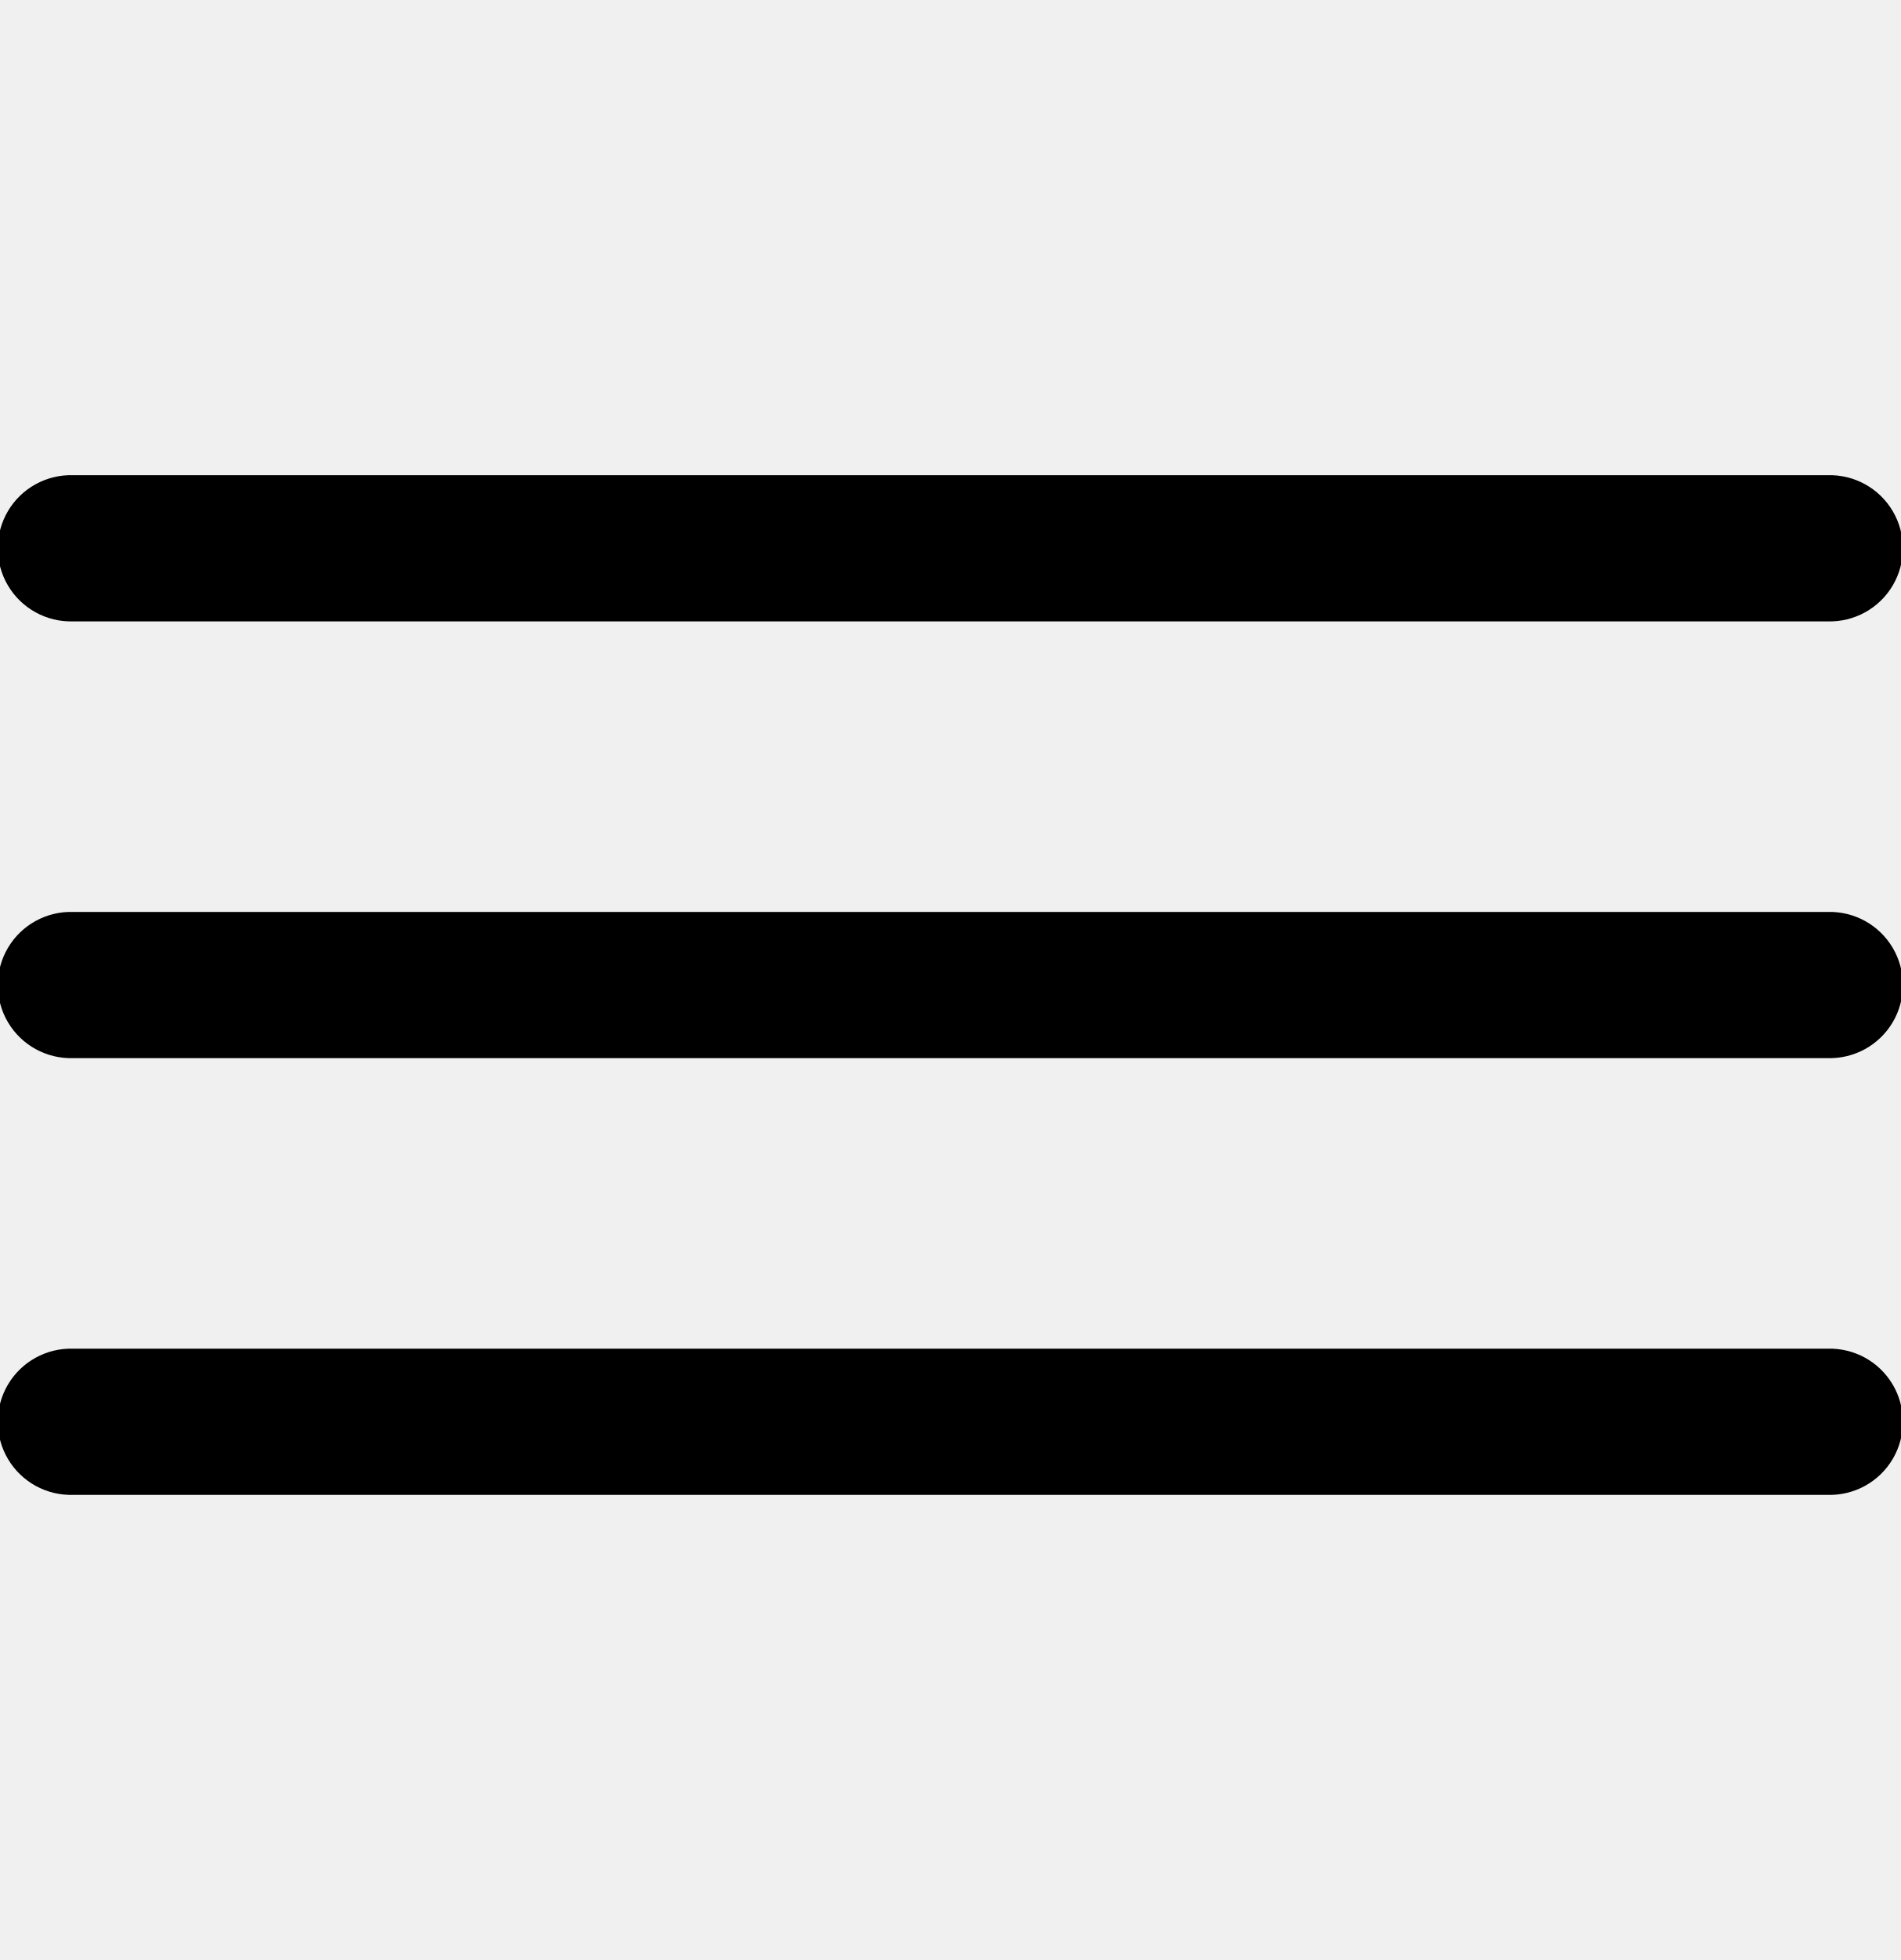
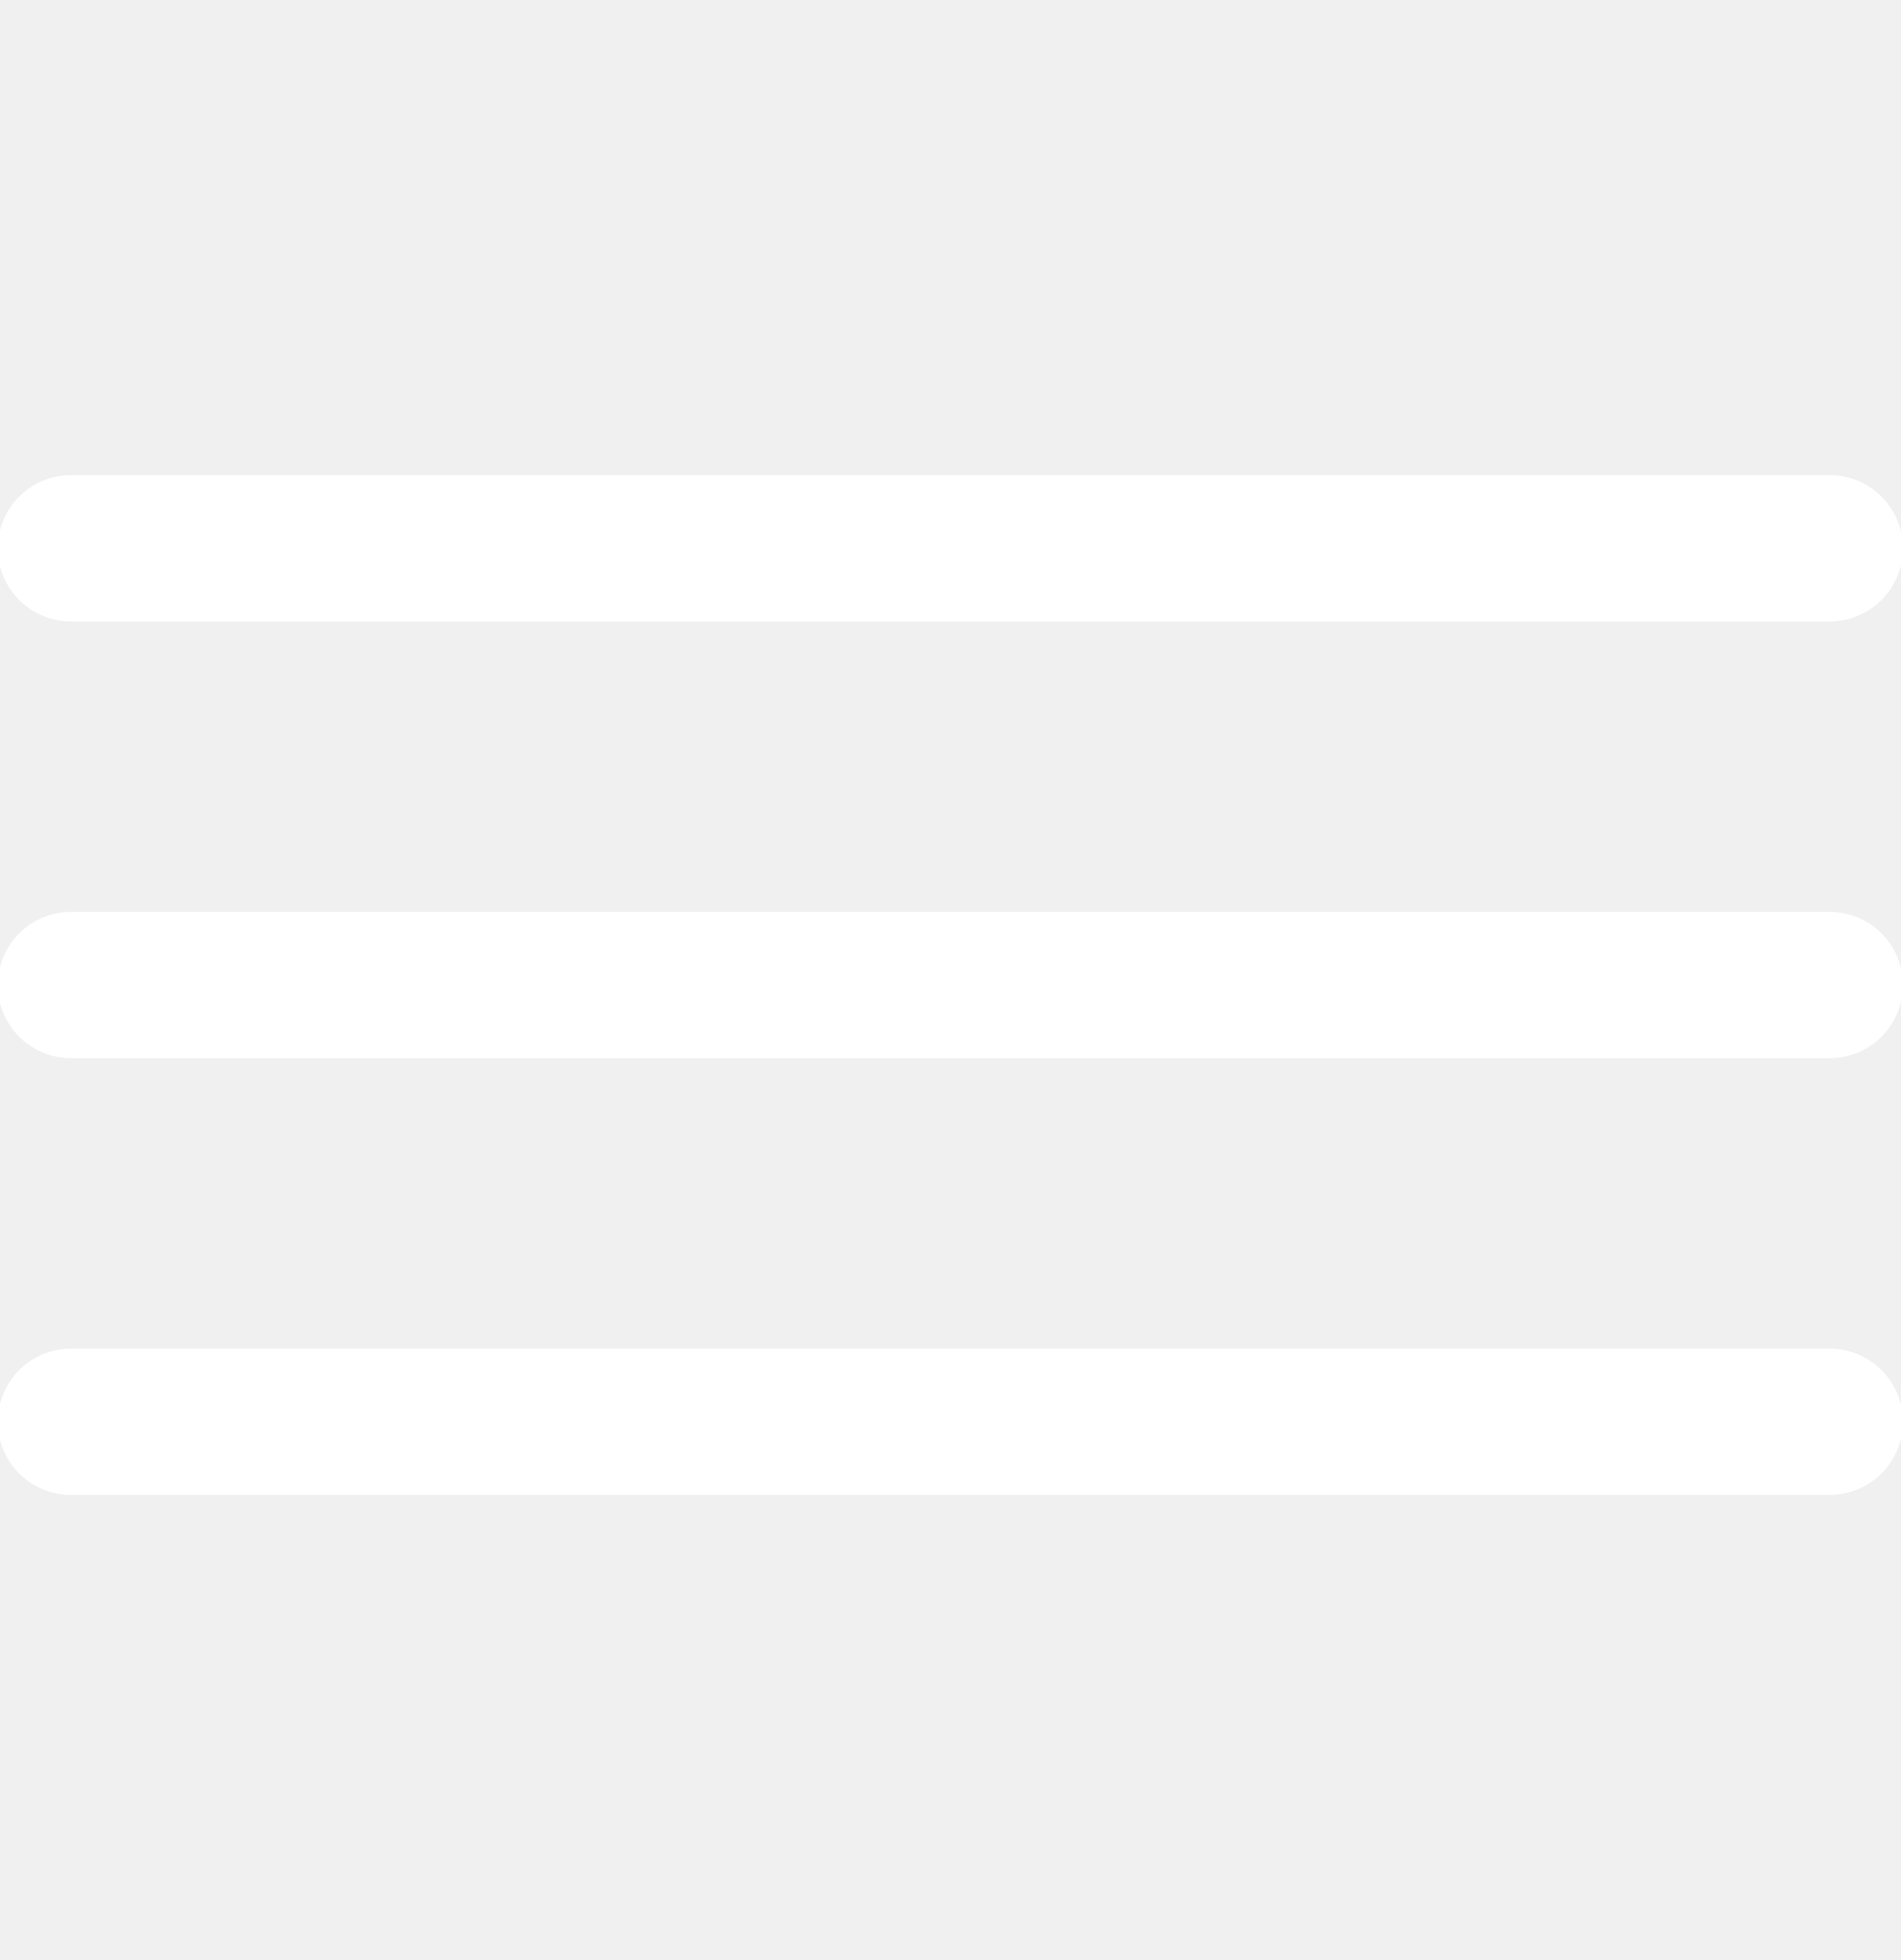
<svg xmlns="http://www.w3.org/2000/svg" width="28.125" height="29" viewBox="0 0 28.125 29">
  <defs>
-     <style>.a{fill:#000000;}</style>
+     <style>.a{fill:#ffffff;}</style>
  </defs>
  <path class="a" d="M1.082,15.087a1.082,1.082,0,1,1,0-2.163H27.043a1.082,1.082,0,1,1,0,2.163Zm0-6.462a1.082,1.082,0,1,1,0-2.163H27.043a1.082,1.082,0,1,1,0,2.163Zm0-6.462A1.082,1.082,0,1,1,1.082,0H27.043a1.082,1.082,0,1,1,0,2.163Z" transform="translate(0 7.031)" />
</svg>
